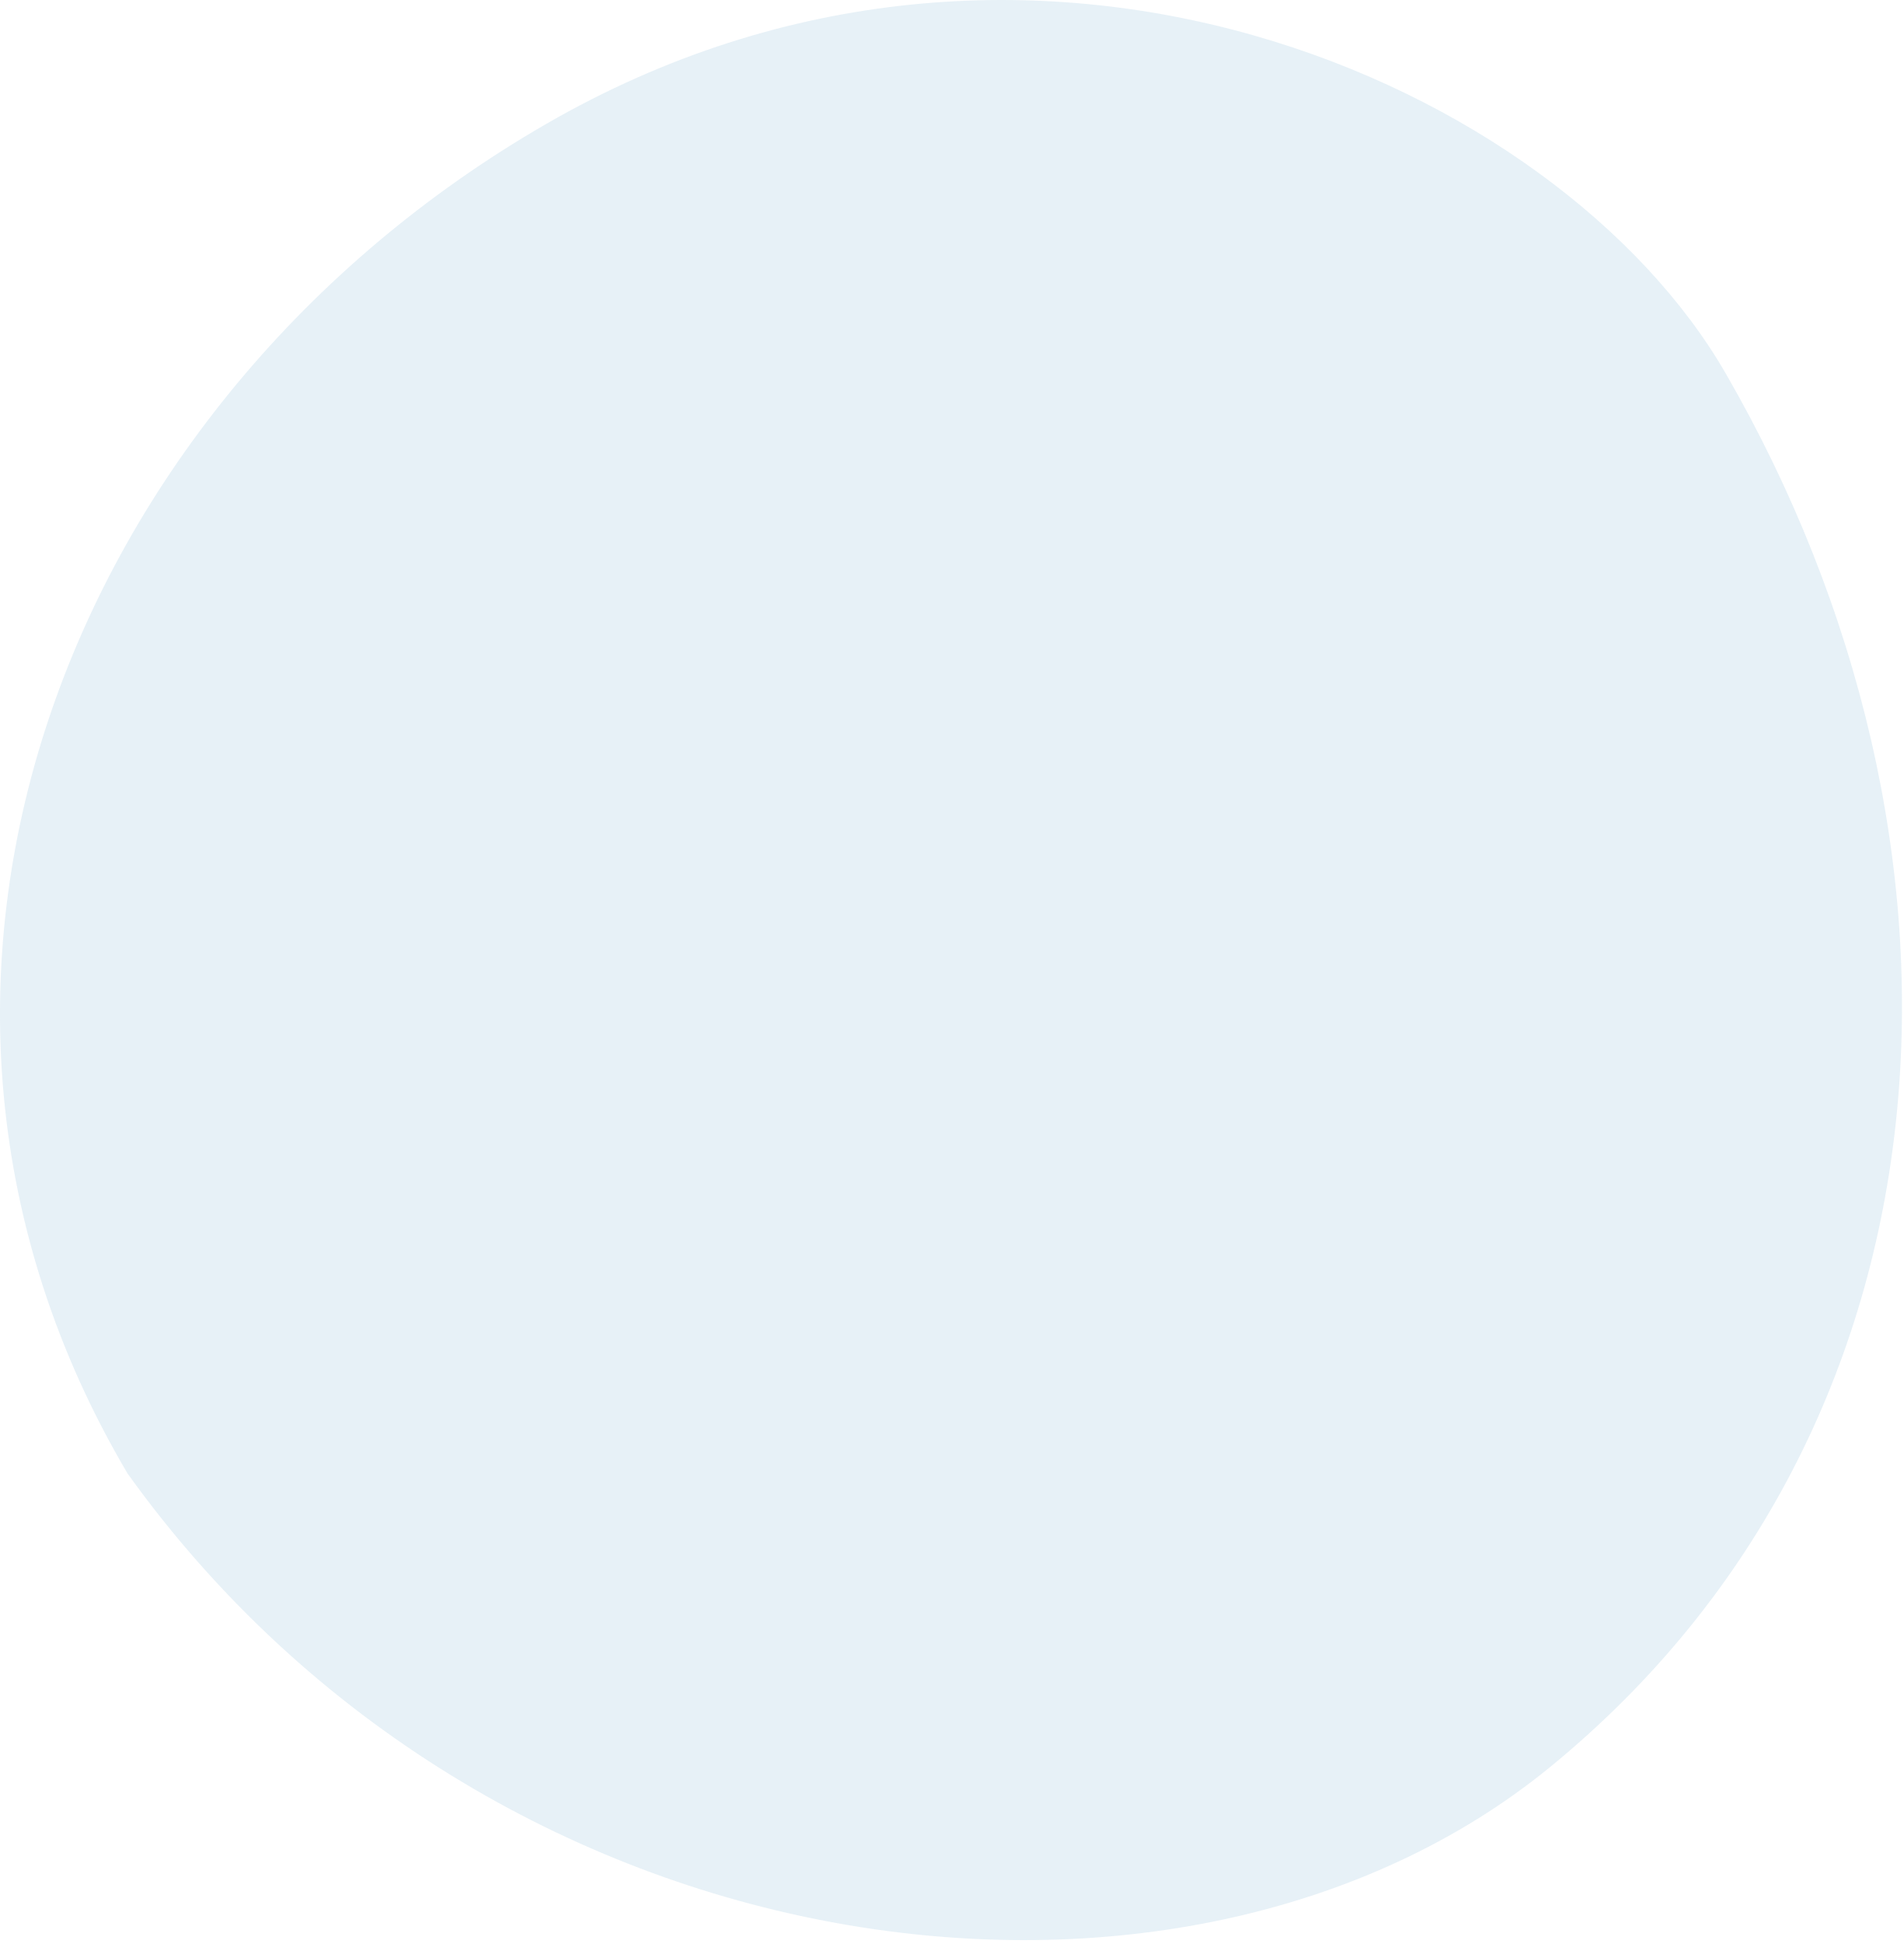
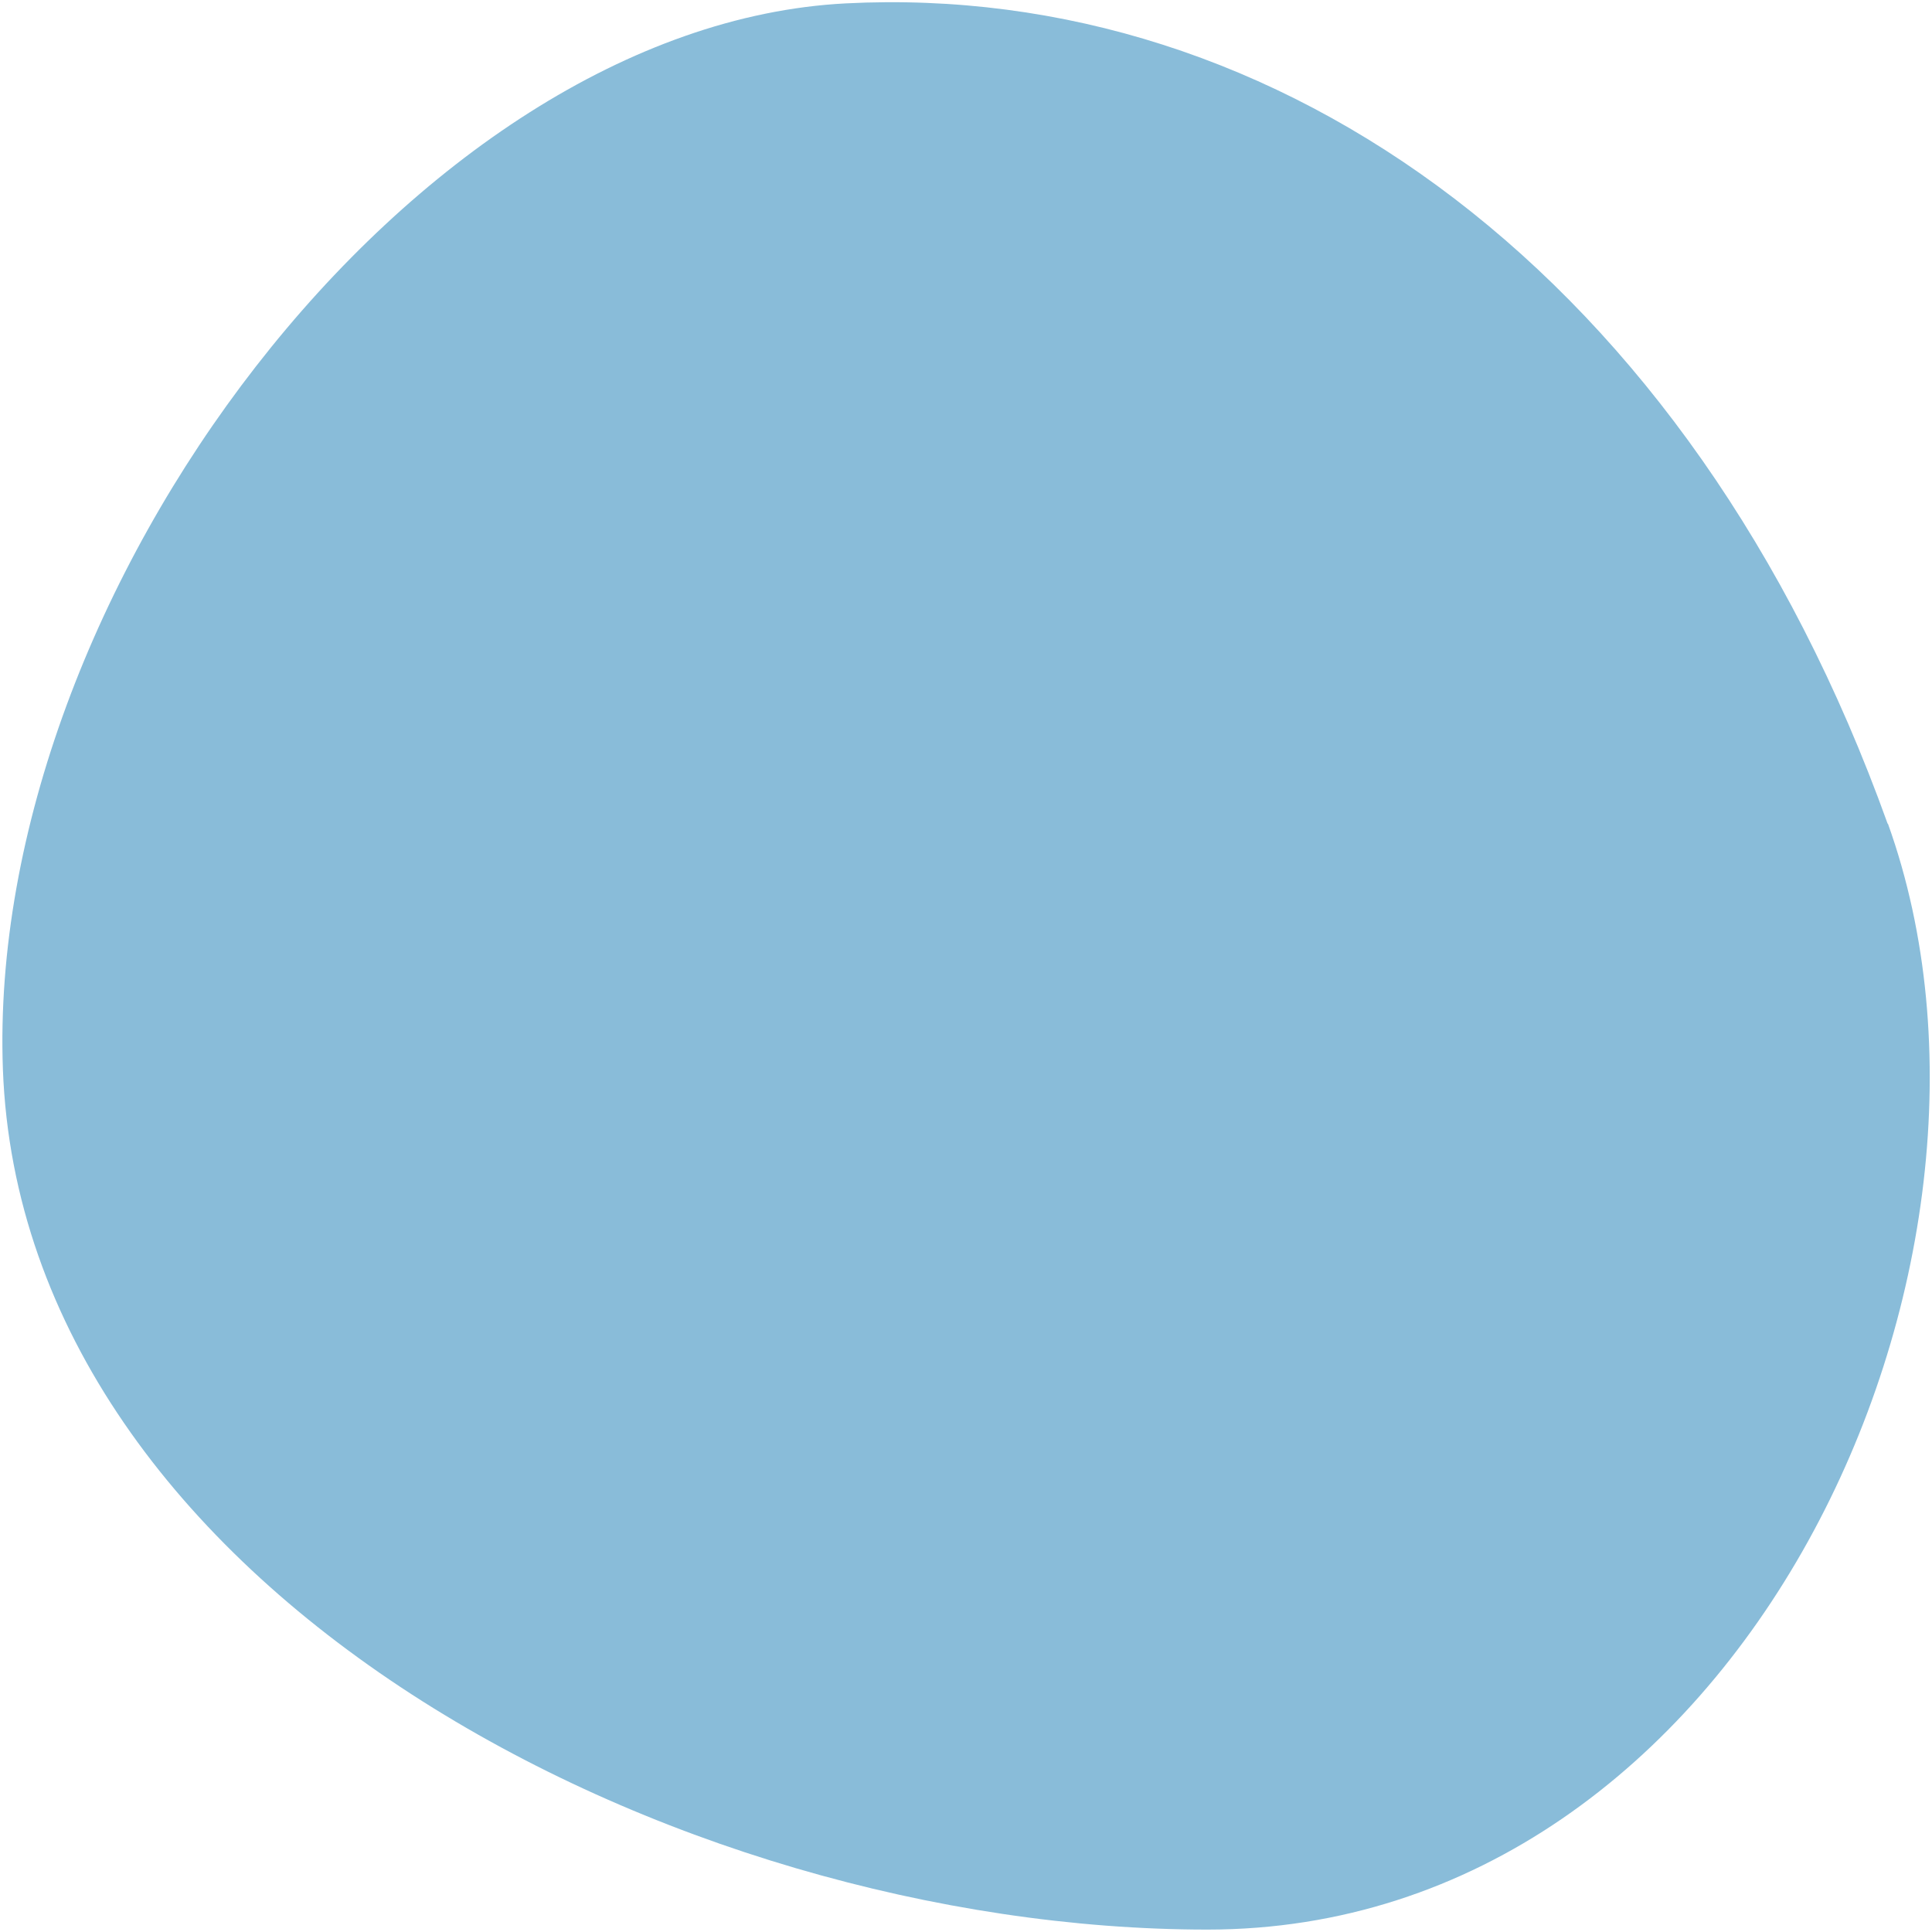
- <svg xmlns="http://www.w3.org/2000/svg" width="374" height="382" viewBox="0 0 374 382" fill="none">
-   <path d="M304.507 347.246C232.159 406.406 96.394 389.068 25.046 289.53C-31.442 193.822 12.591 79.035 107.309 24.349C202.028 -30.337 306.104 16.354 339.008 73.345C392.062 165.238 386.946 279.835 304.507 347.246Z" fill="#89BCD9" fill-opacity="0.2" />
+ <svg xmlns="http://www.w3.org/2000/svg" id="Ebene_1" version="1.1" viewBox="0 0 400 400">
+   <defs>
+     <style>
+       .st0 {
+         fill: #89bcd9;
+       }
+     </style>
+   </defs>
+   <path class="st0" d="M390.9,170.6c32.6,91-29.9,228.9-140.9,228.9S4.6,328.9.6,221.4C-3,123,85.7,5.3,175.1.7c89.5-4.6,174.8,55.9,215.7,169.8Z" />
</svg>
